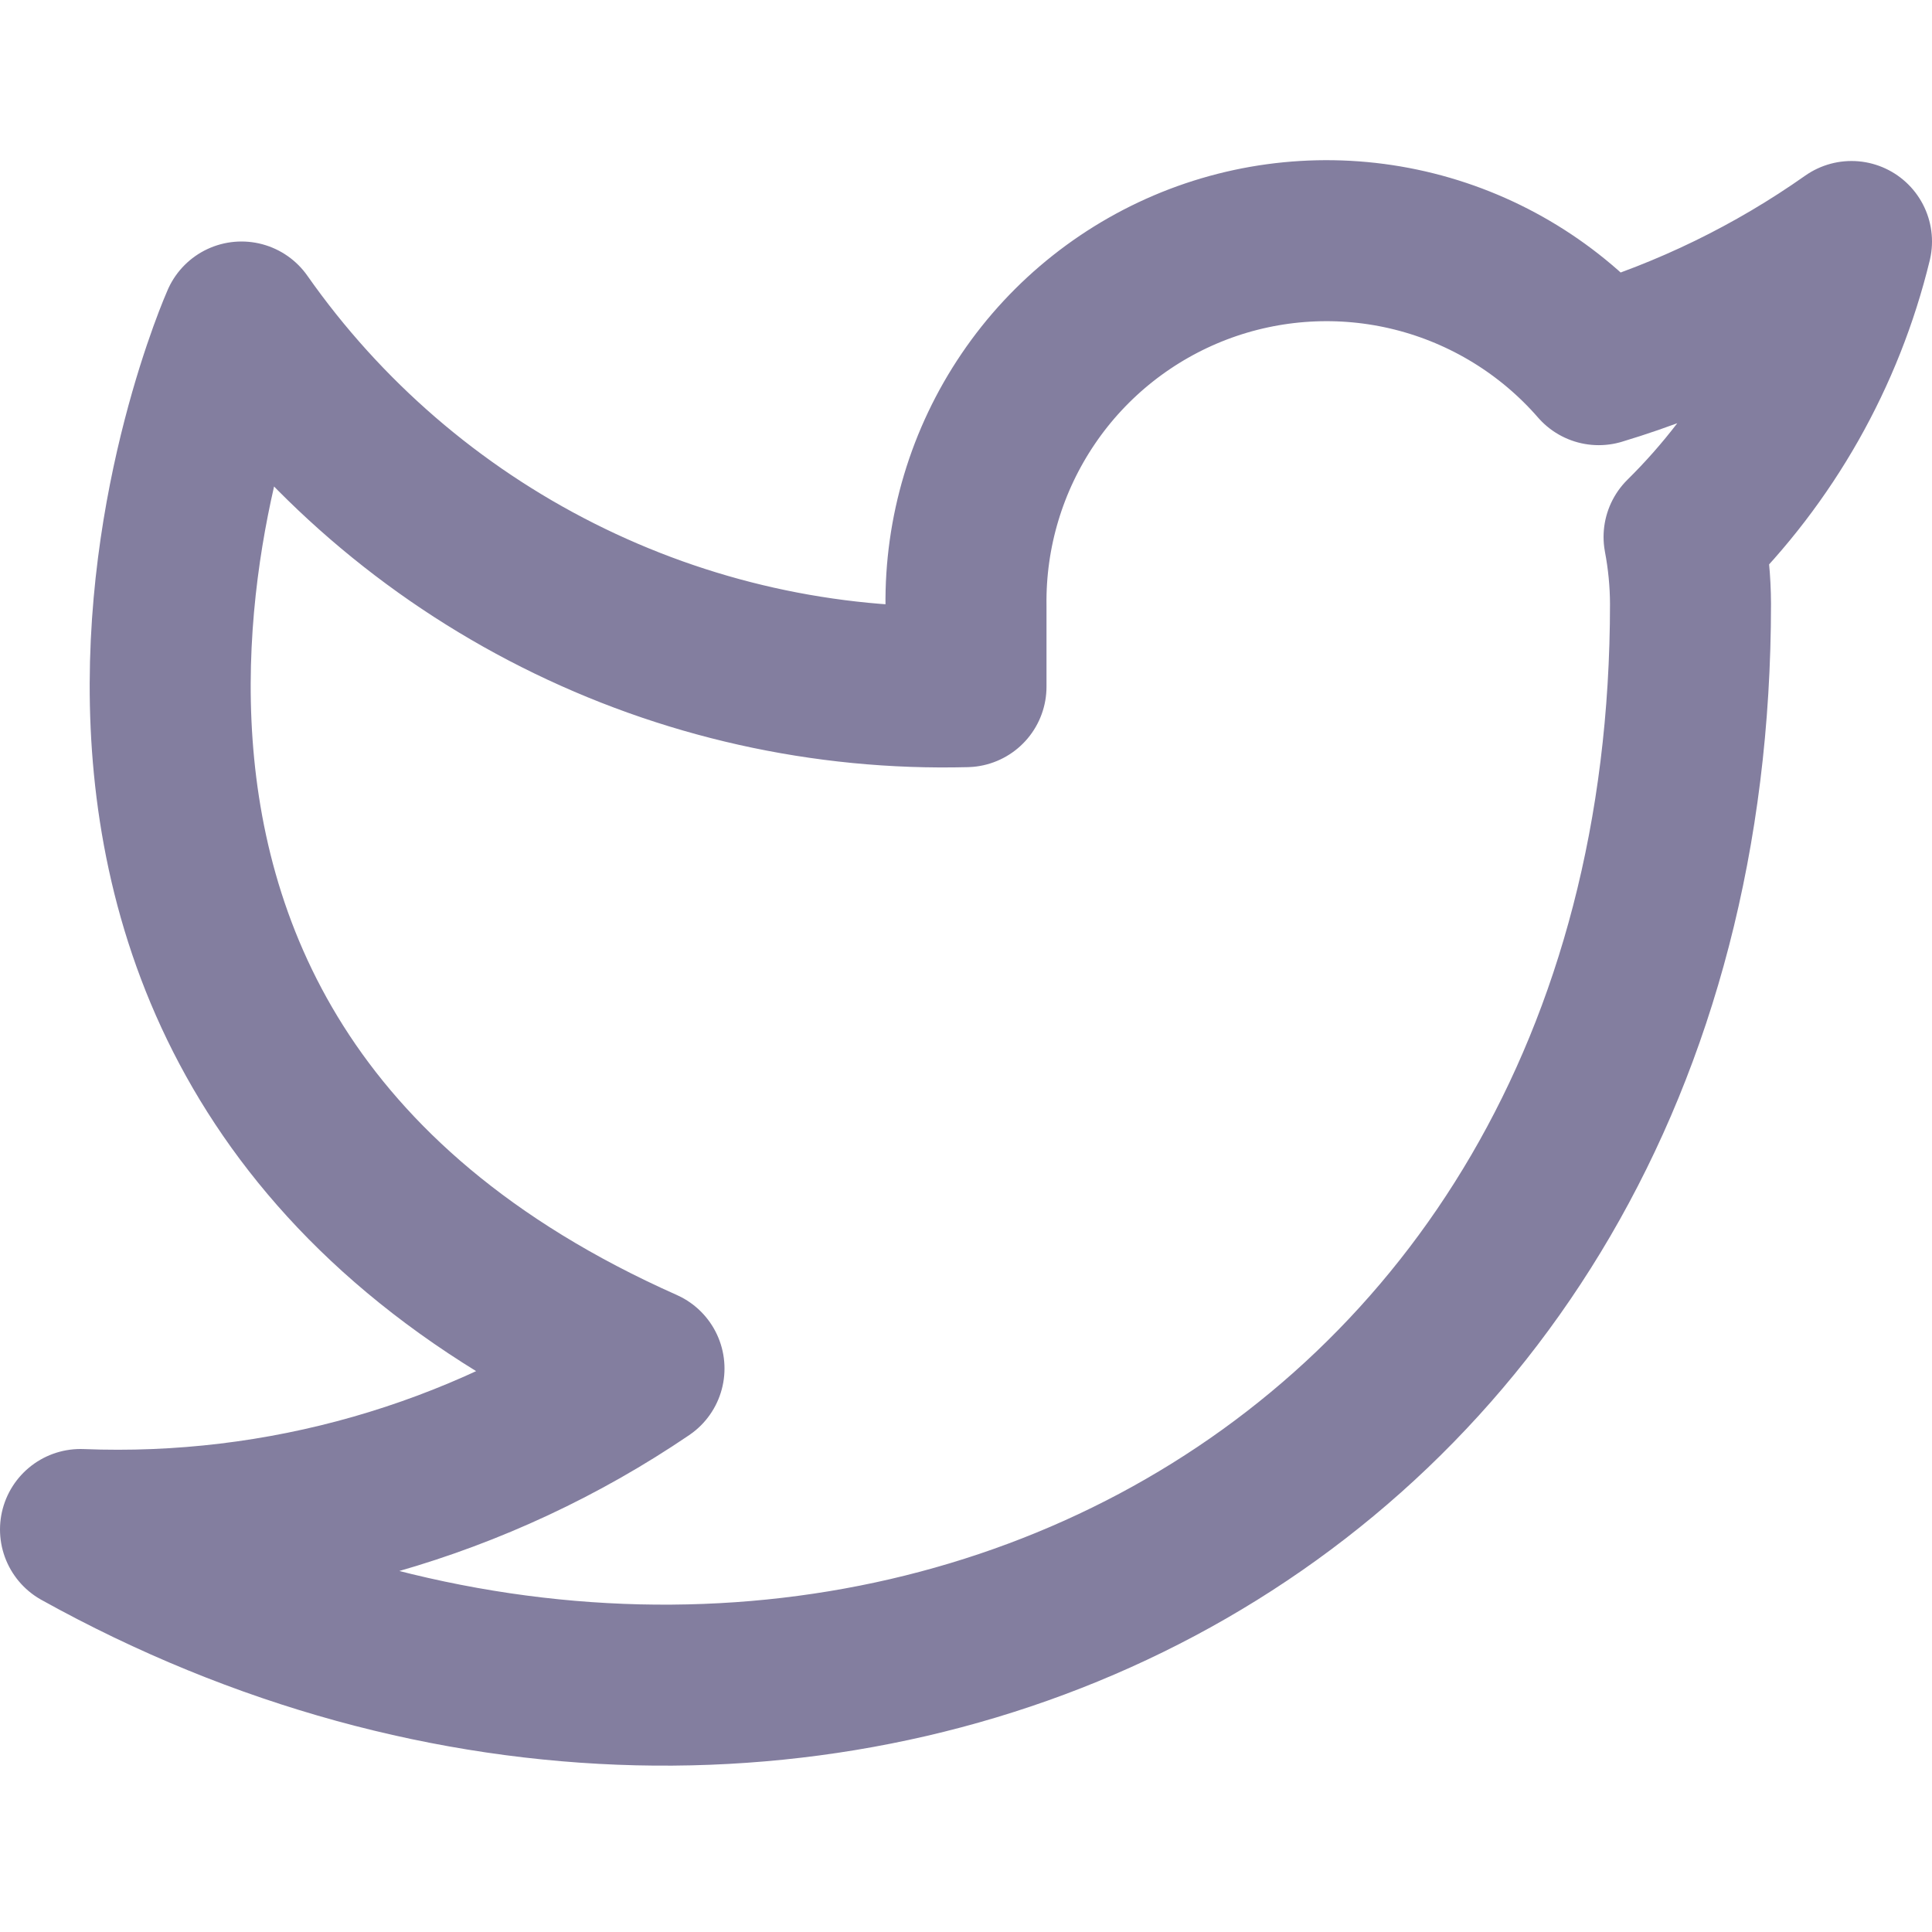
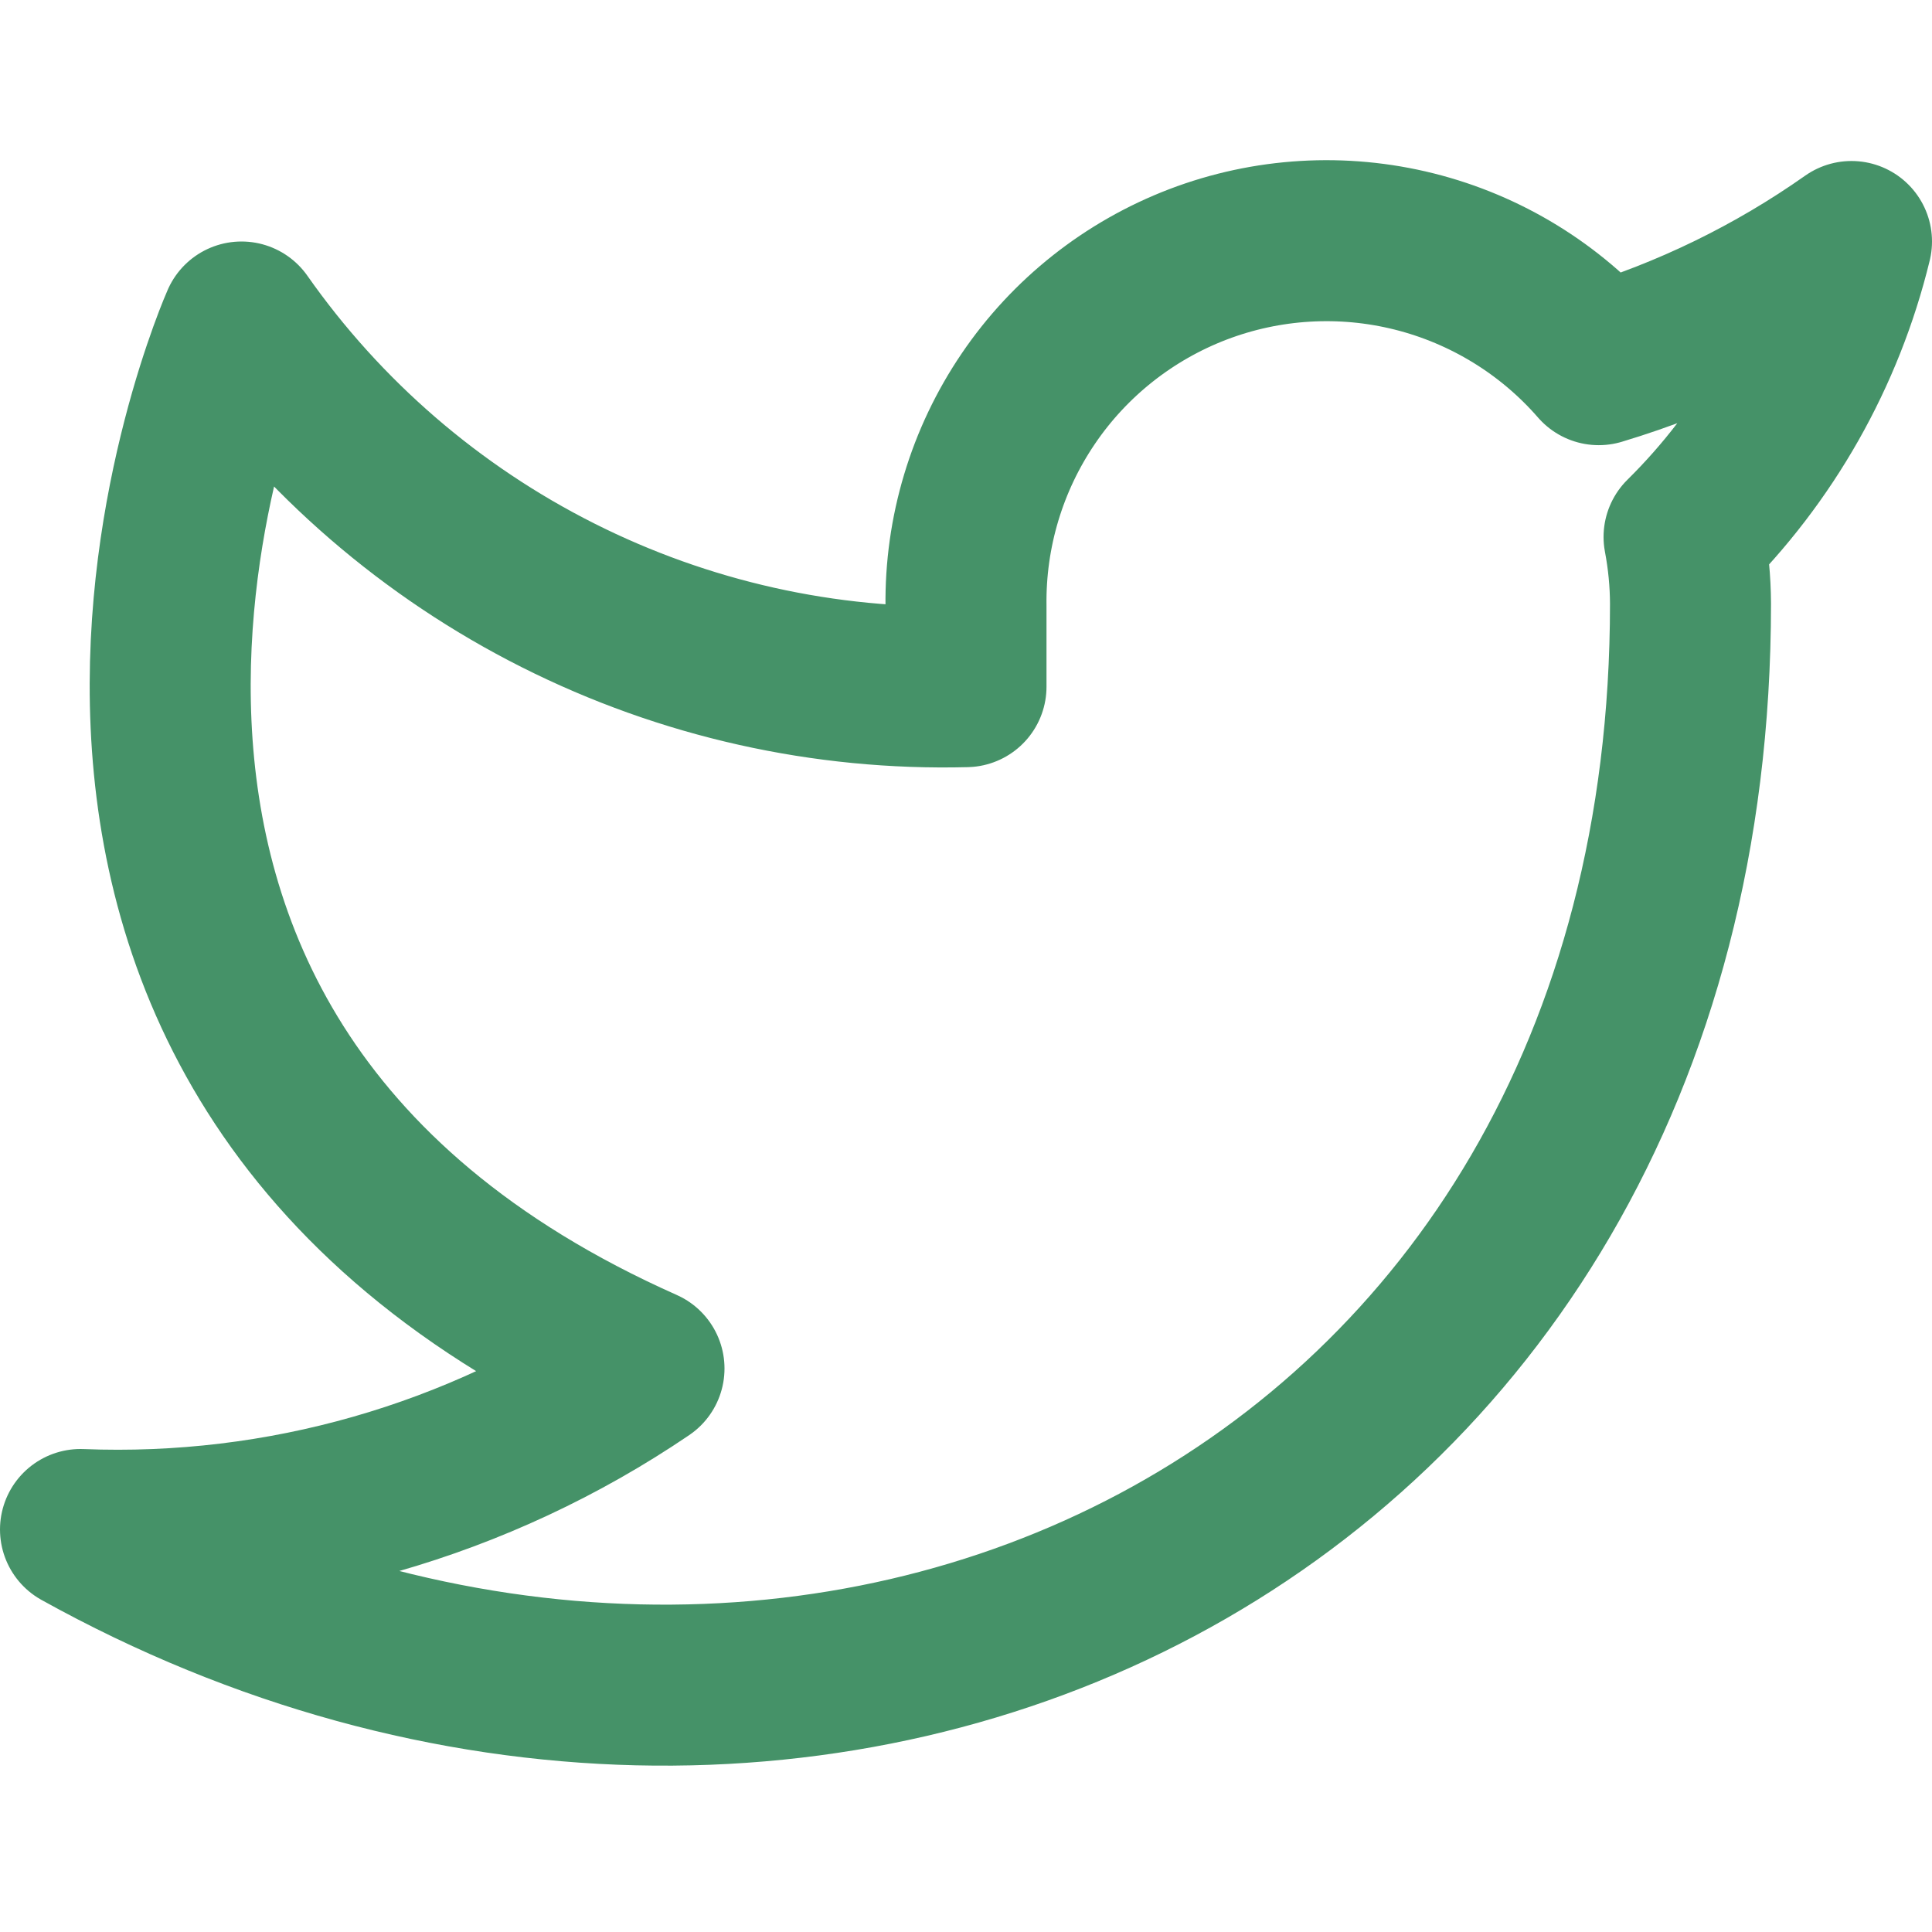
<svg xmlns="http://www.w3.org/2000/svg" width="24" height="24" viewBox="0 0 24 24" fill="none">
-   <path d="M23 3C22.042 3.675 20.982 4.192 19.86 4.53C19.258 3.838 18.457 3.347 17.567 3.124C16.677 2.901 15.739 2.957 14.882 3.284C14.025 3.612 13.288 4.194 12.773 4.954C12.258 5.713 11.988 6.612 12 7.53V8.53C10.243 8.576 8.501 8.186 6.931 7.395C5.361 6.605 4.01 5.439 3 4C3 4 -1 13 8 17C5.941 18.398 3.487 19.099 1 19C10 24 21 19 21 7.5C20.999 7.221 20.972 6.944 20.92 6.67C21.941 5.663 22.661 4.393 23 3V3Z" stroke="#837E9F" stroke-width="2" stroke-linecap="round" stroke-linejoin="round" />
+   <path d="M23 3C22.042 3.675 20.982 4.192 19.86 4.53C19.258 3.838 18.457 3.347 17.567 3.124C16.677 2.901 15.739 2.957 14.882 3.284C14.025 3.612 13.288 4.194 12.773 4.954C12.258 5.713 11.988 6.612 12 7.53V8.53C10.243 8.576 8.501 8.186 6.931 7.395C5.361 6.605 4.01 5.439 3 4C3 4 -1 13 8 17C5.941 18.398 3.487 19.099 1 19C10 24 21 19 21 7.5C20.999 7.221 20.972 6.944 20.92 6.67C21.941 5.663 22.661 4.393 23 3V3Z" stroke="#459268" stroke-width="2" stroke-linecap="round" stroke-linejoin="round" />
</svg>
